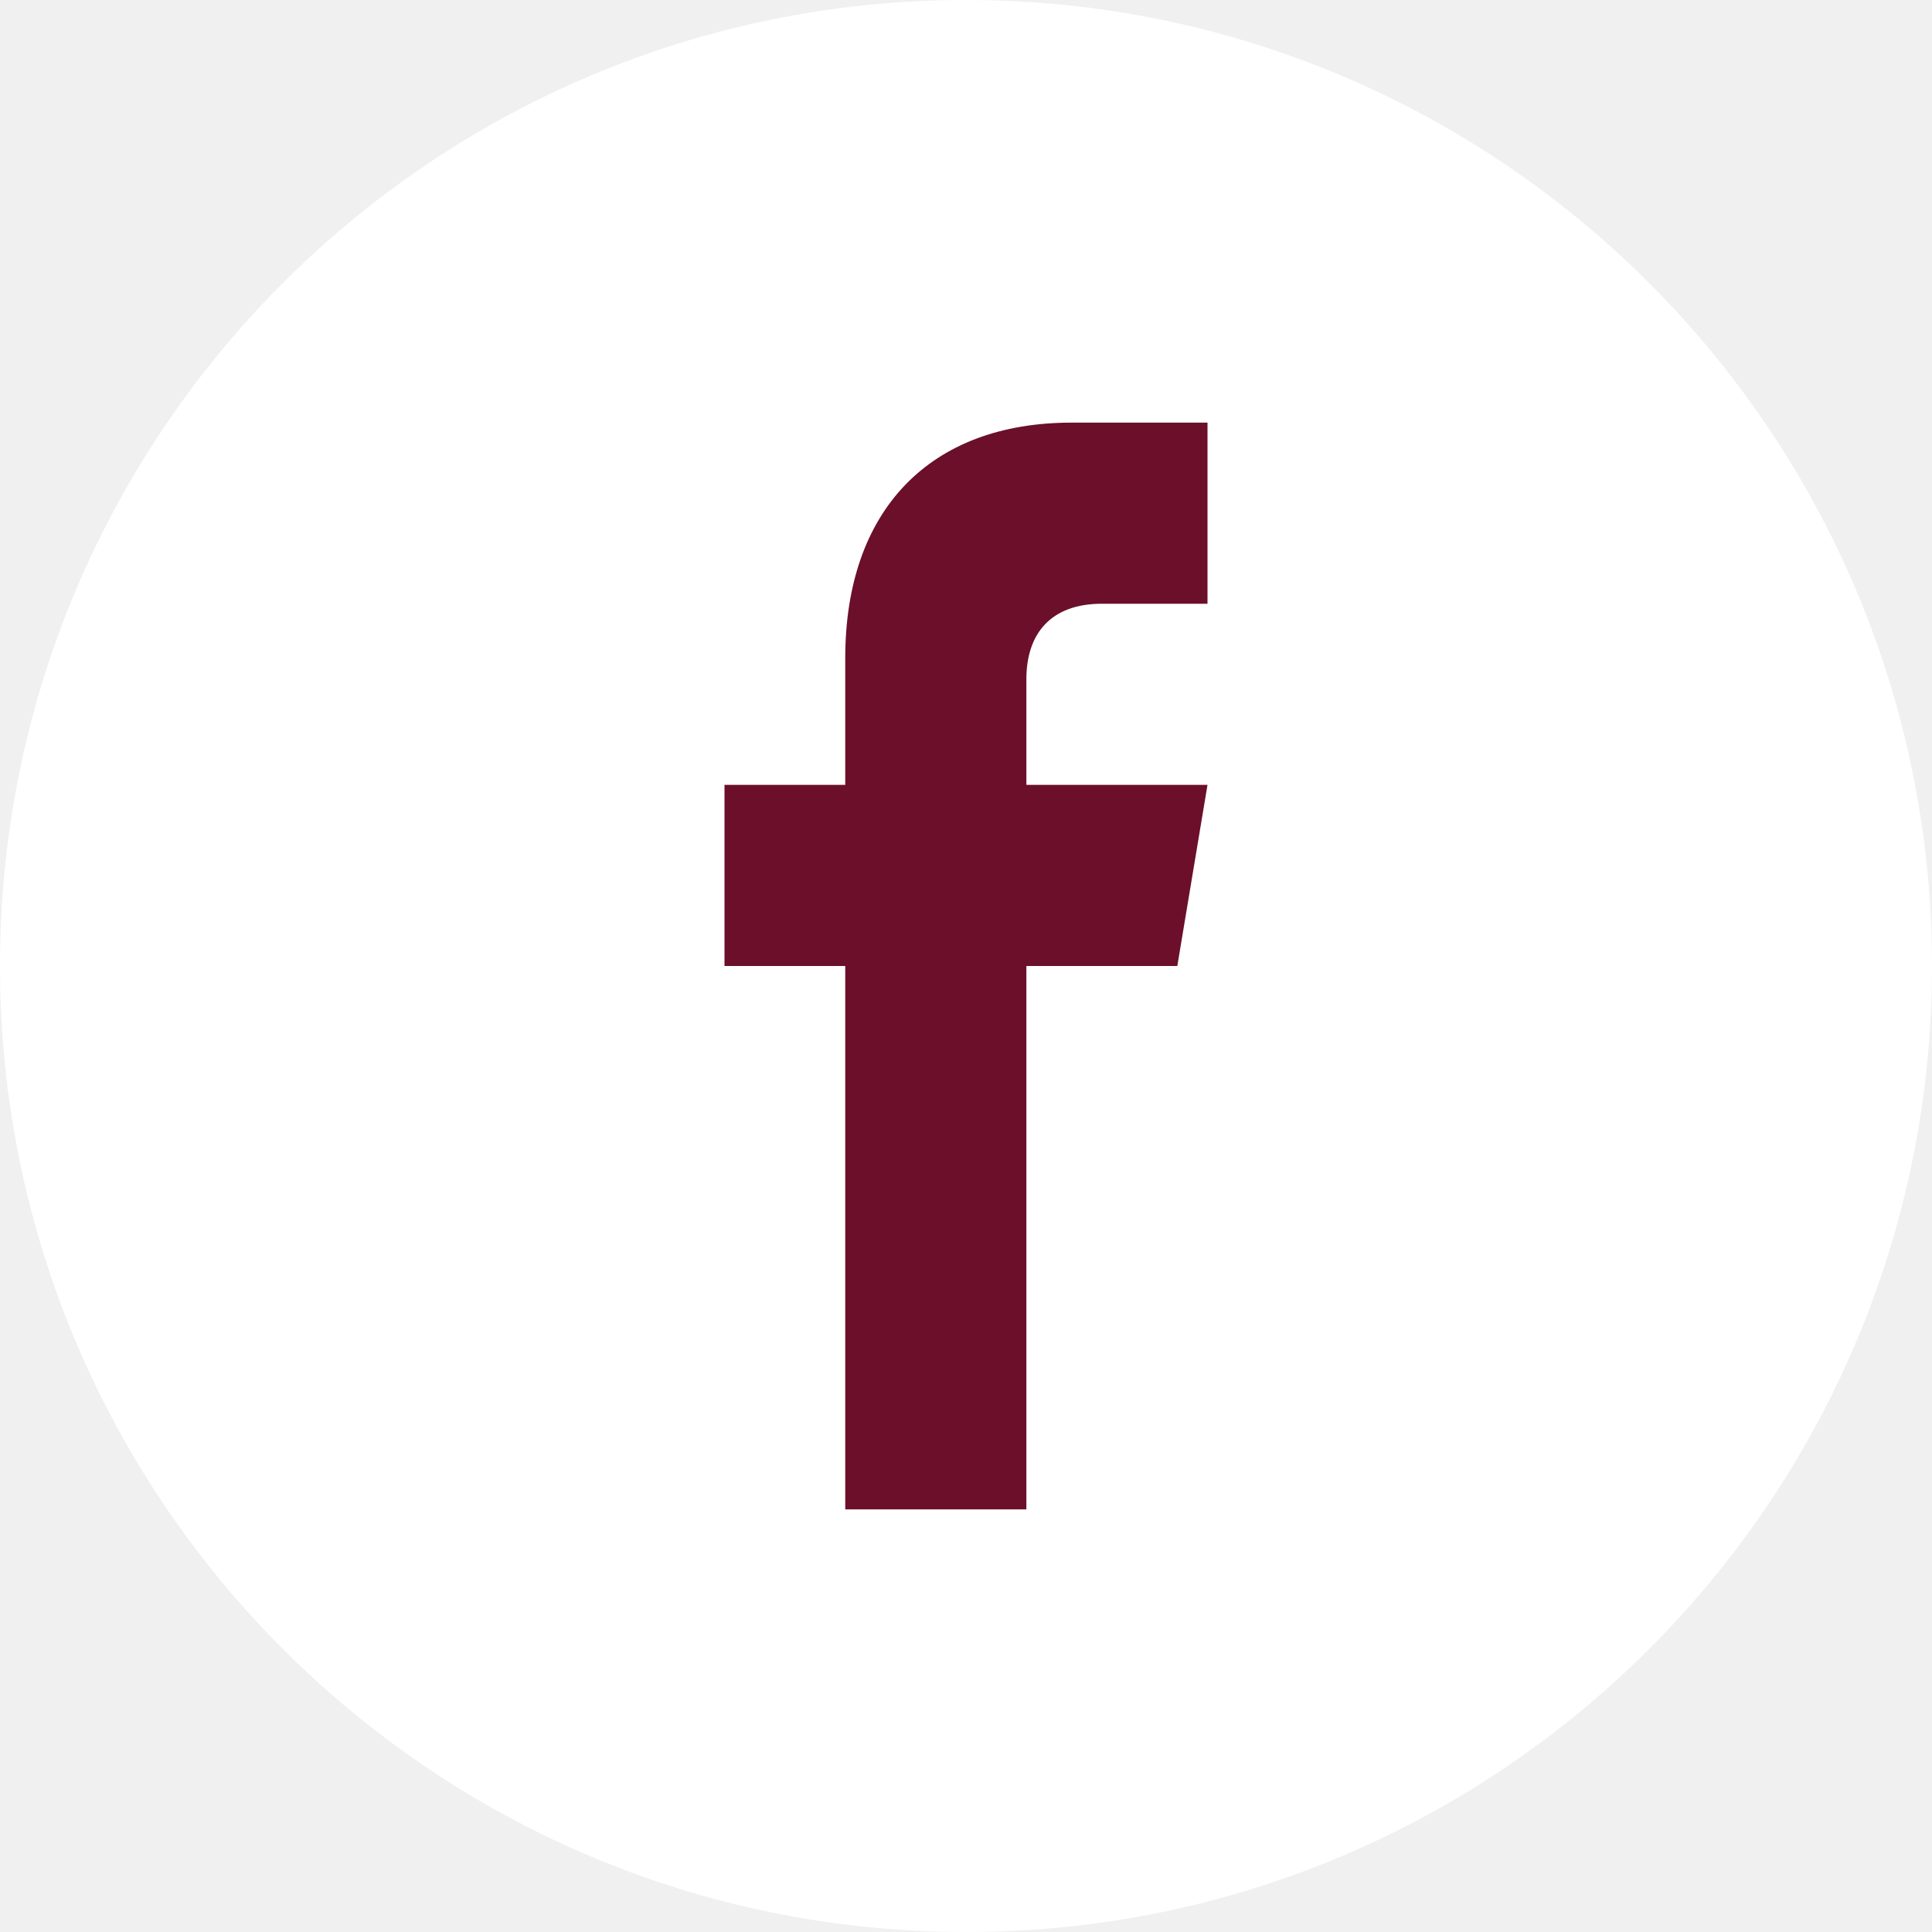
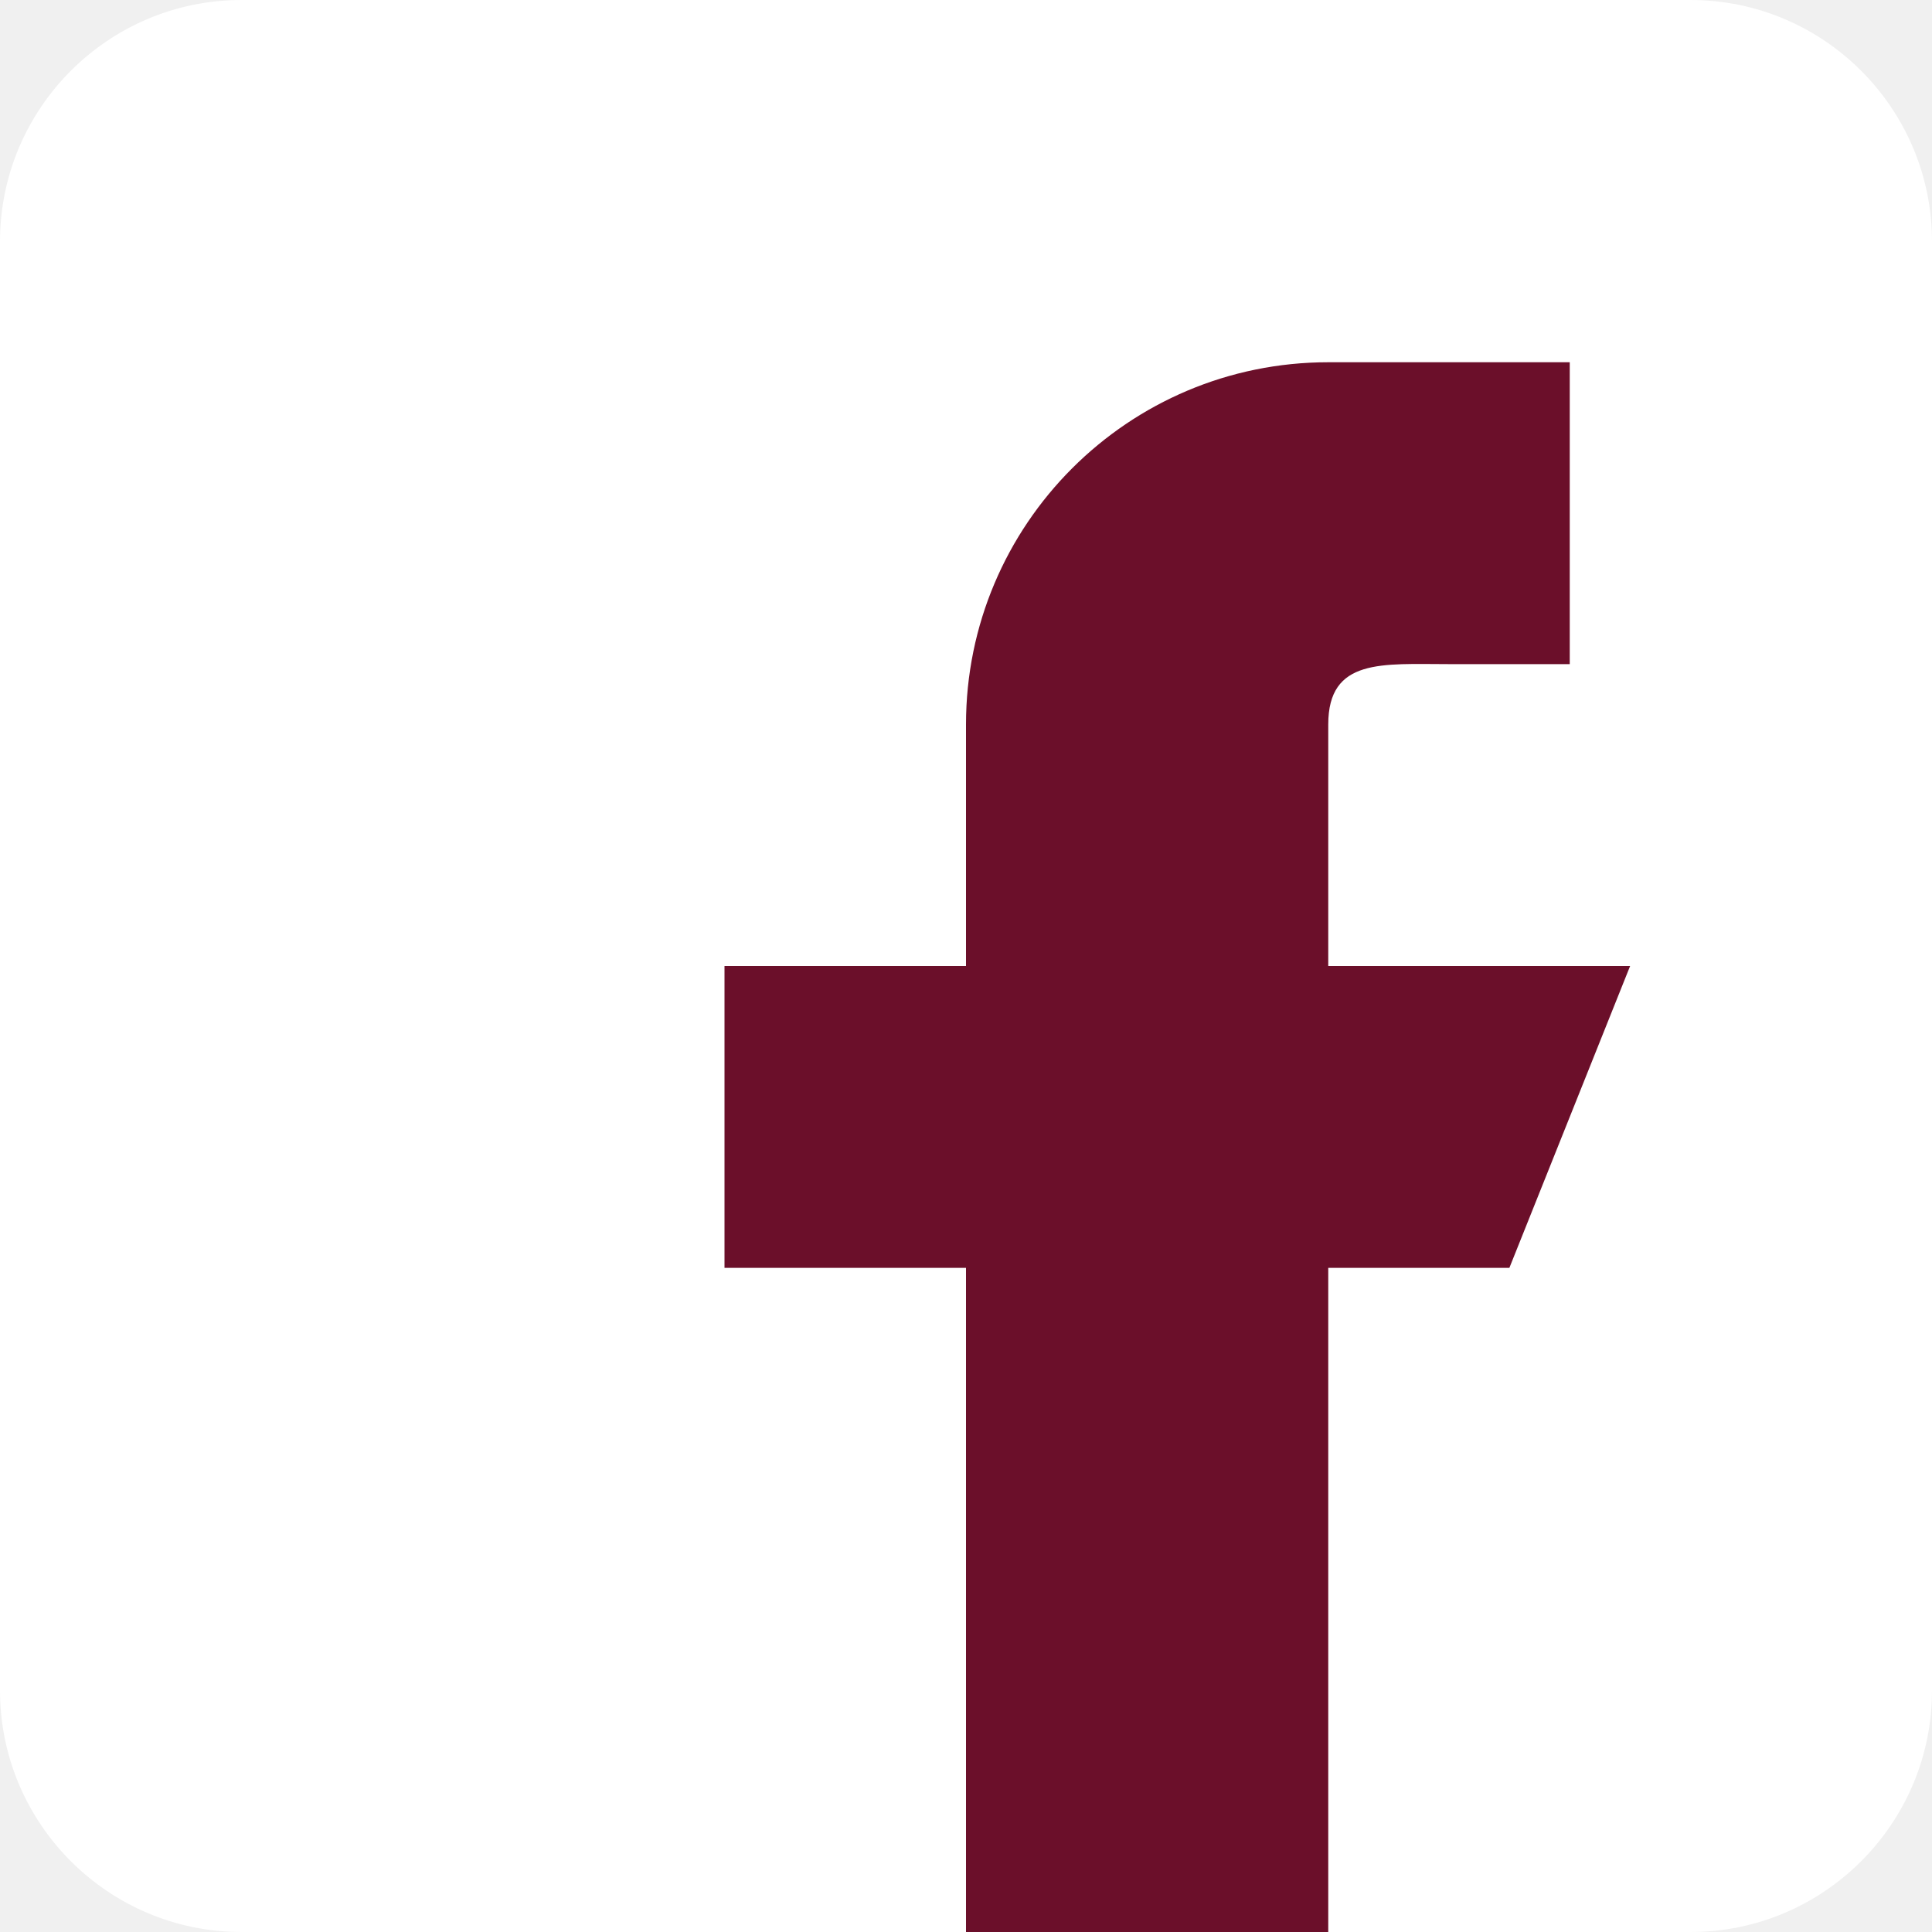
- <svg xmlns="http://www.w3.org/2000/svg" width="64" height="64" viewBox="0 0 64 64" fill="none">
-   <circle cx="32" cy="32" r="32" fill="white" />
-   <path d="M36.5 20H40V14H35.5C30.8 14 28 16.9 28 21.8V26H24V32H28V50H34V32H39L40 26H34V22.5C34 21 34.8 20 36.5 20Z" fill="#6B0F2A" />
+ <svg xmlns="http://www.w3.org/2000/svg" id="SvgjsSvg1001" width="288" height="288" version="1.1">
+   <defs id="SvgjsDefs1002" />
+   <g id="SvgjsG1008">
+     <svg viewBox="0 0 16 16" width="288" height="288">
+       <path fill="#ffffff" d="M14 0H2C.897 0 0 .897 0 2v12c0 1.103.897 2 2 2h12c1.103 0 2-.897 2-2V2c0-1.103-.897-2-2-2z" class="svgShape color1976d2-0 selectable" />
+       <path fill="#6b0f2a" fill-rule="evenodd" d="M13.5 8H11V6c0-.552.448-.5 1-.5h1V3h-2a3 3 0 0 0-3 3v2H6v2.5h2V16h3v-5.5h1.5l1-2.5z" clip-rule="evenodd" class="svgShape colorfafafa-1 selectable" />
+     </svg>
+   </g>
</svg>
